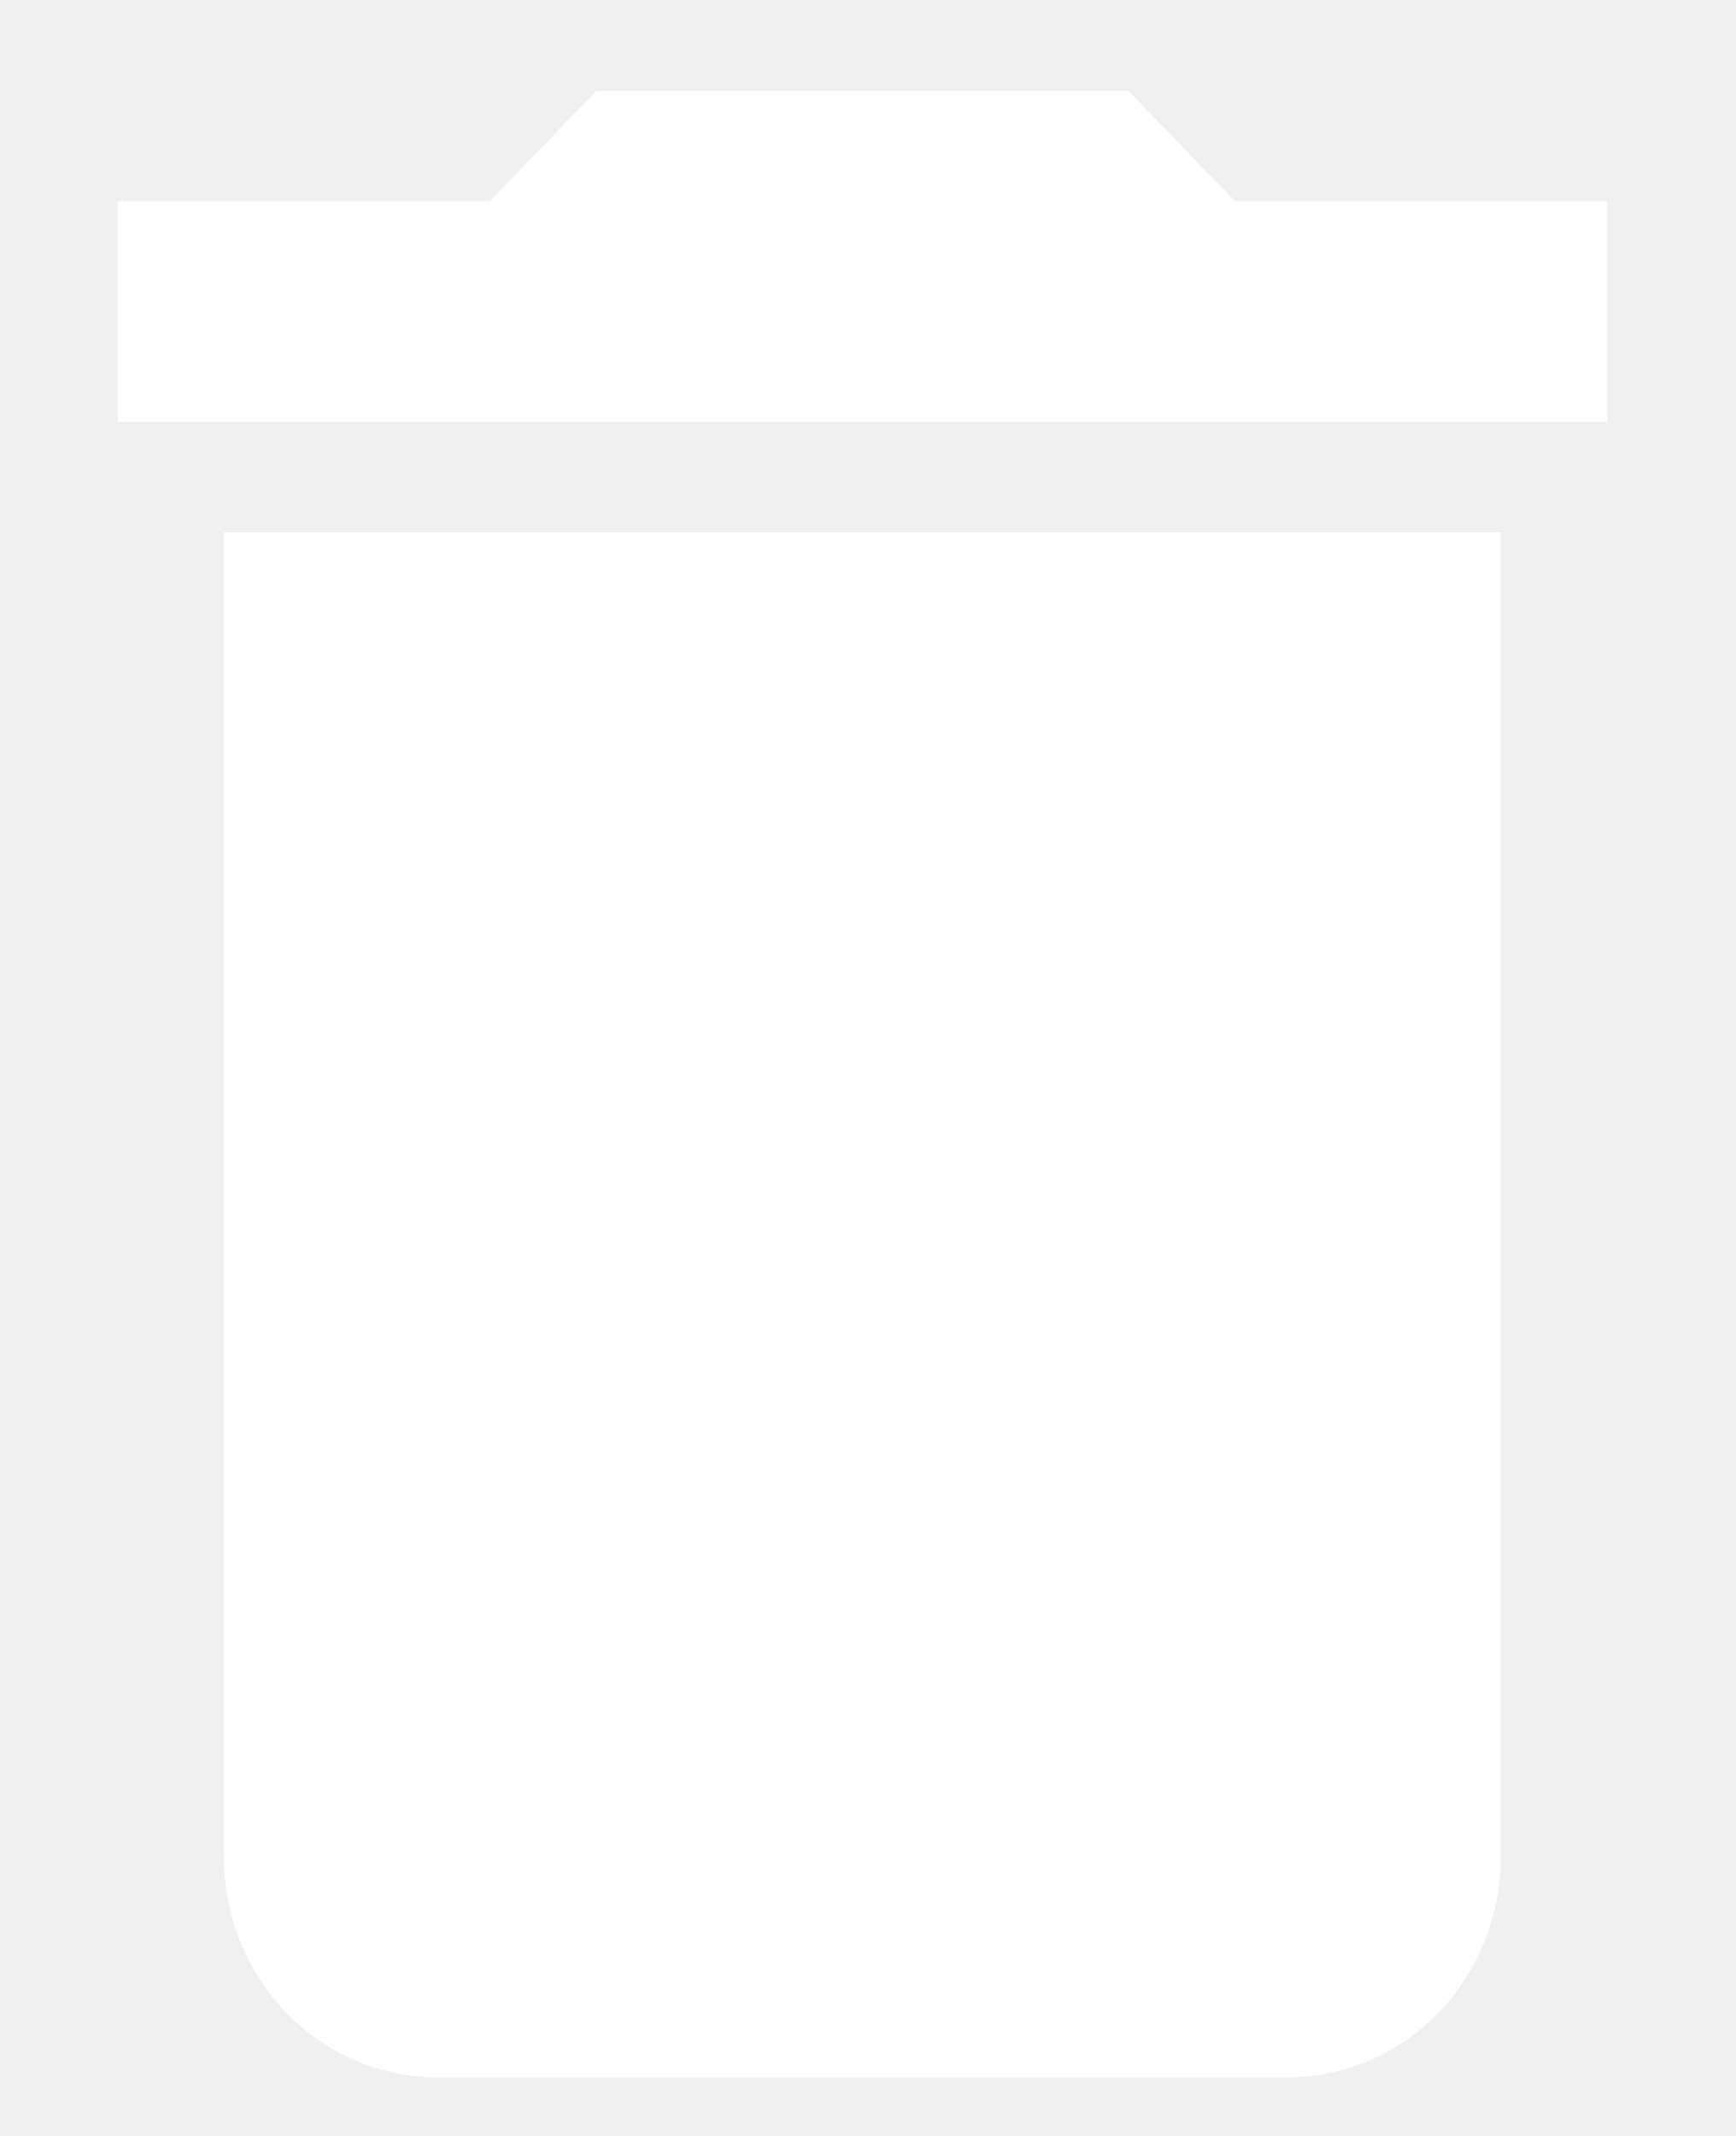
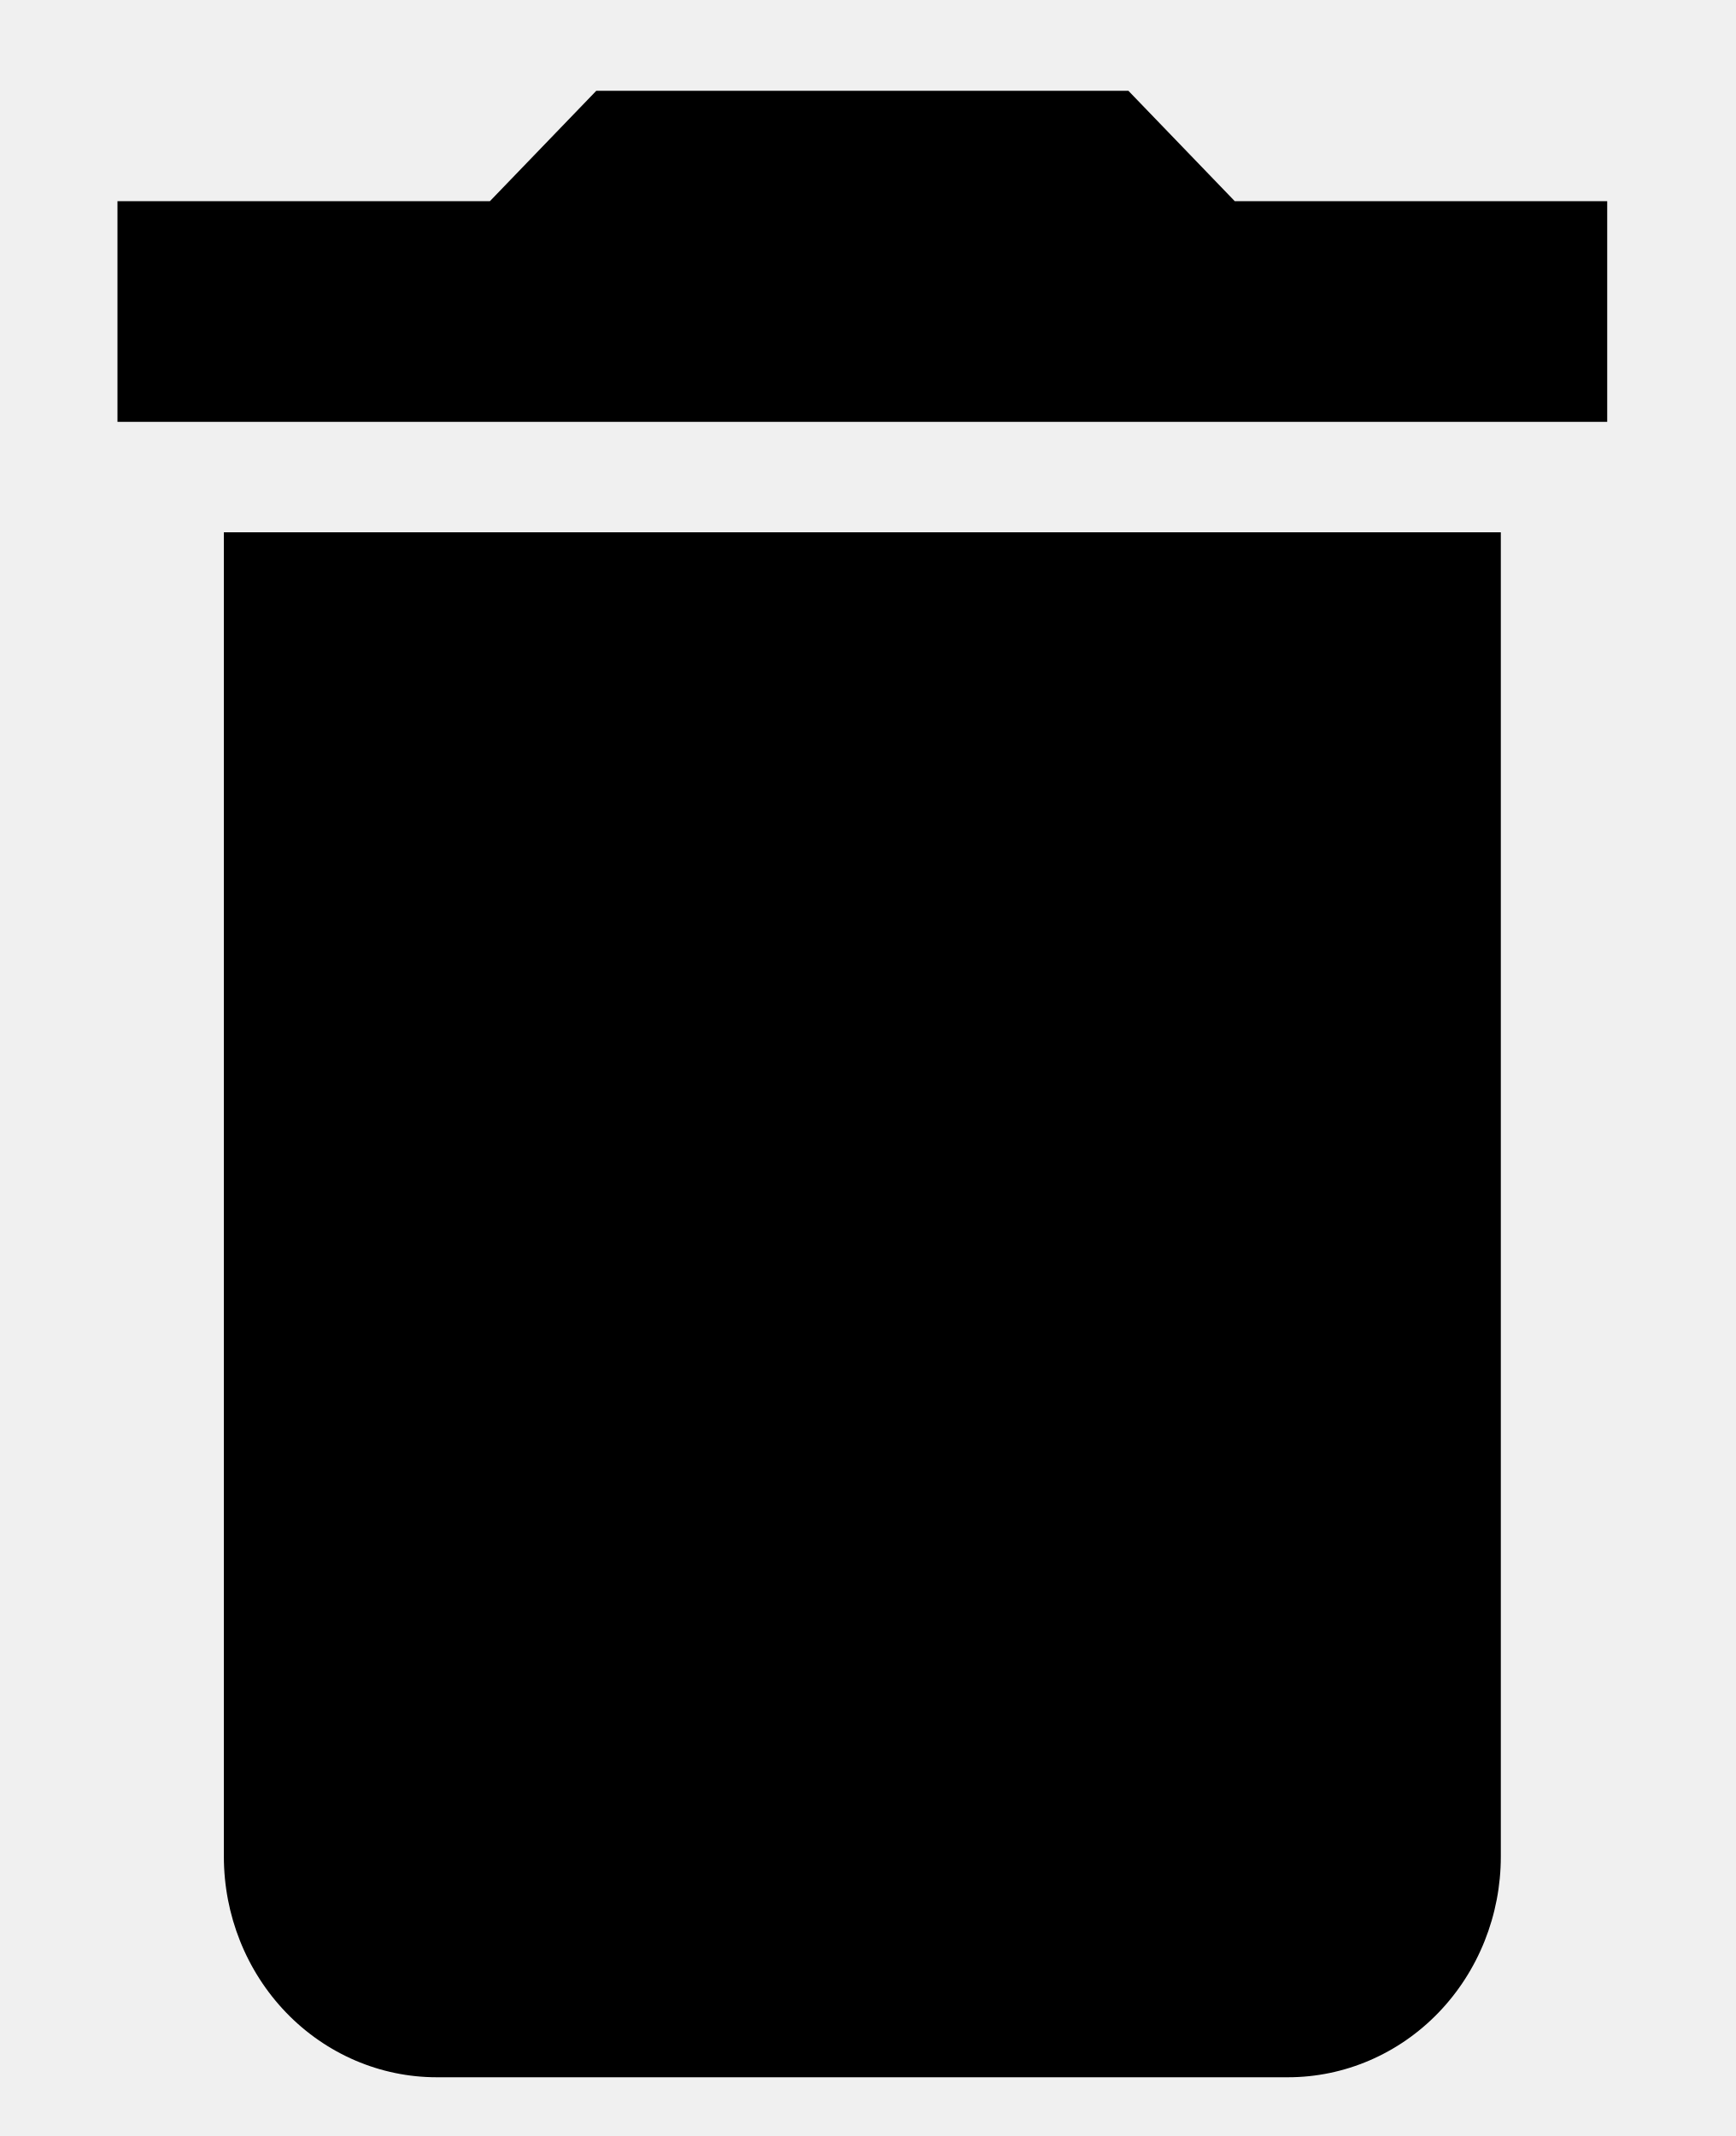
- <svg xmlns="http://www.w3.org/2000/svg" width="13" height="16" viewBox="0 0 13 16" fill="none">
-   <path d="M12.04 1.507H9.25L8.453 0.68H4.467L3.67 1.507H0.88V3.16H12.04V1.507ZM1.677 13.907C1.677 14.345 1.845 14.766 2.144 15.076C2.443 15.386 2.849 15.56 3.271 15.56H9.649C10.071 15.56 10.477 15.386 10.776 15.076C11.075 14.766 11.243 14.345 11.243 13.907V3.987H1.677V13.907Z" fill="white" />
+ <svg xmlns="http://www.w3.org/2000/svg" width="13" height="16" viewBox="0 0 13 16">
+   <path d="M12.04 1.507H9.25L8.453 0.68H4.467L3.67 1.507H0.88V3.16H12.04V1.507ZM1.677 13.907C1.677 14.345 1.845 14.766 2.144 15.076C2.443 15.386 2.849 15.56 3.271 15.56H9.649C10.071 15.56 10.477 15.386 10.776 15.076C11.075 14.766 11.243 14.345 11.243 13.907V3.987H1.677V13.907Z" />
</svg>
